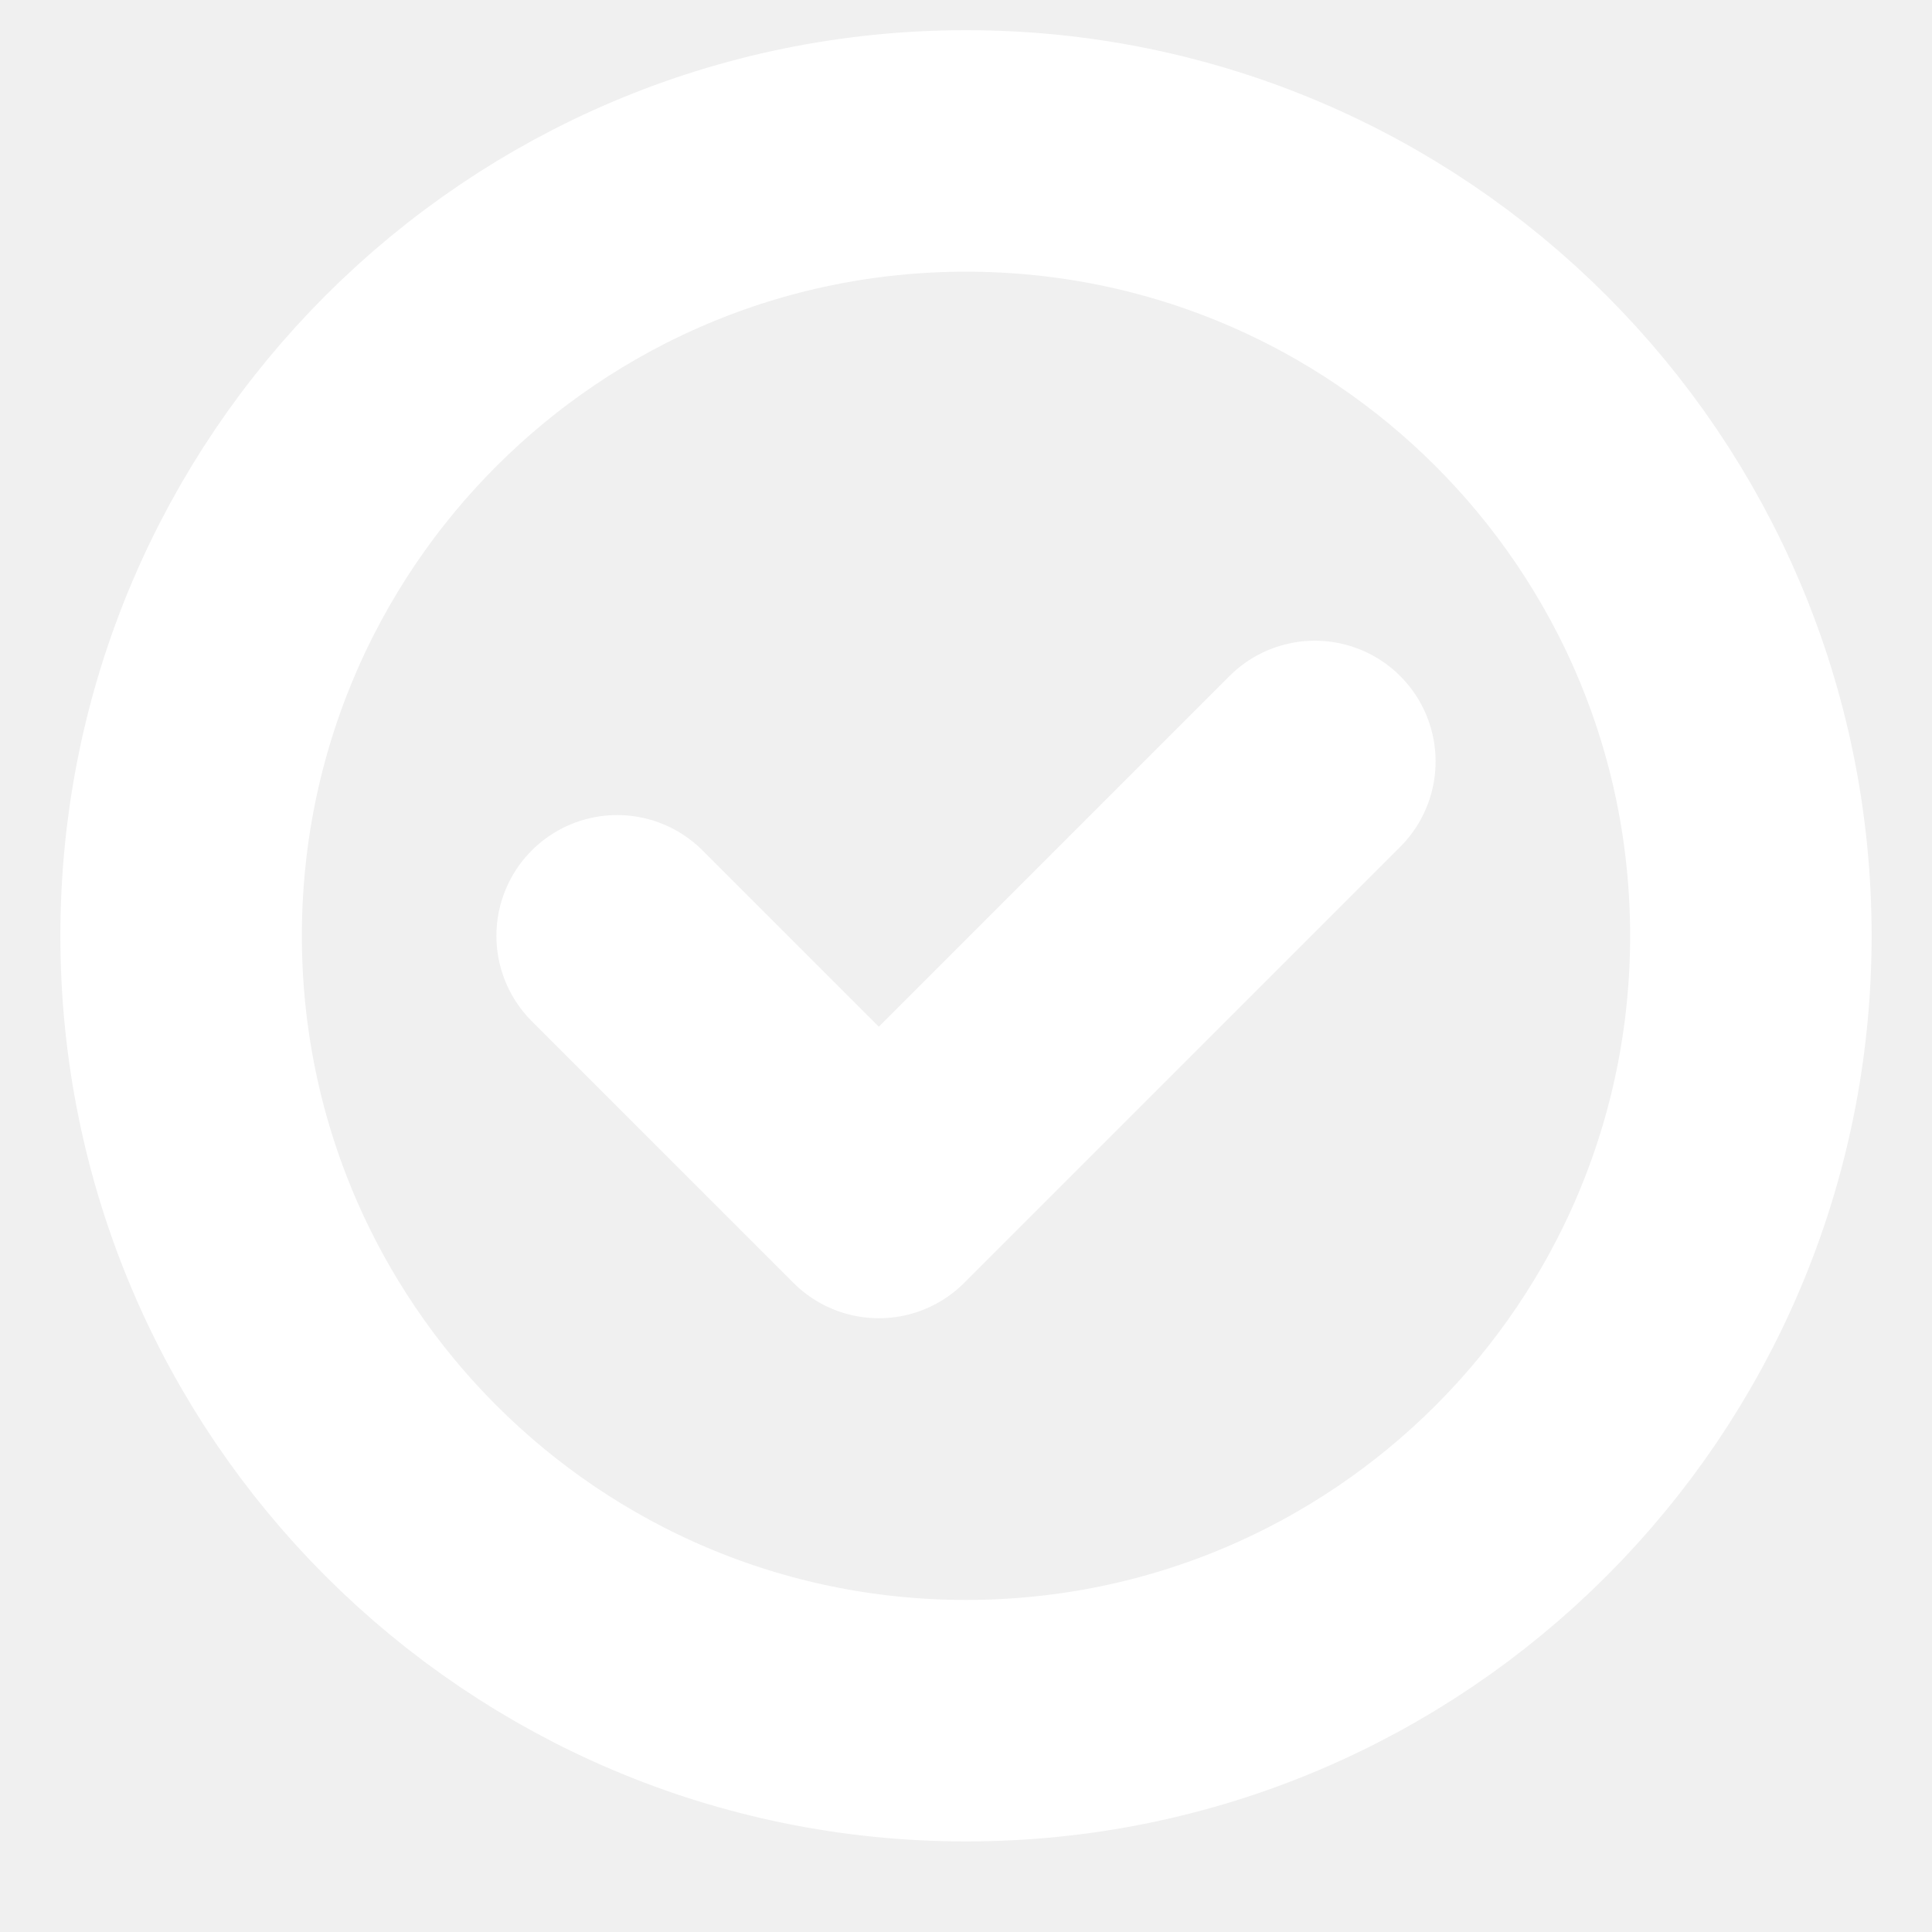
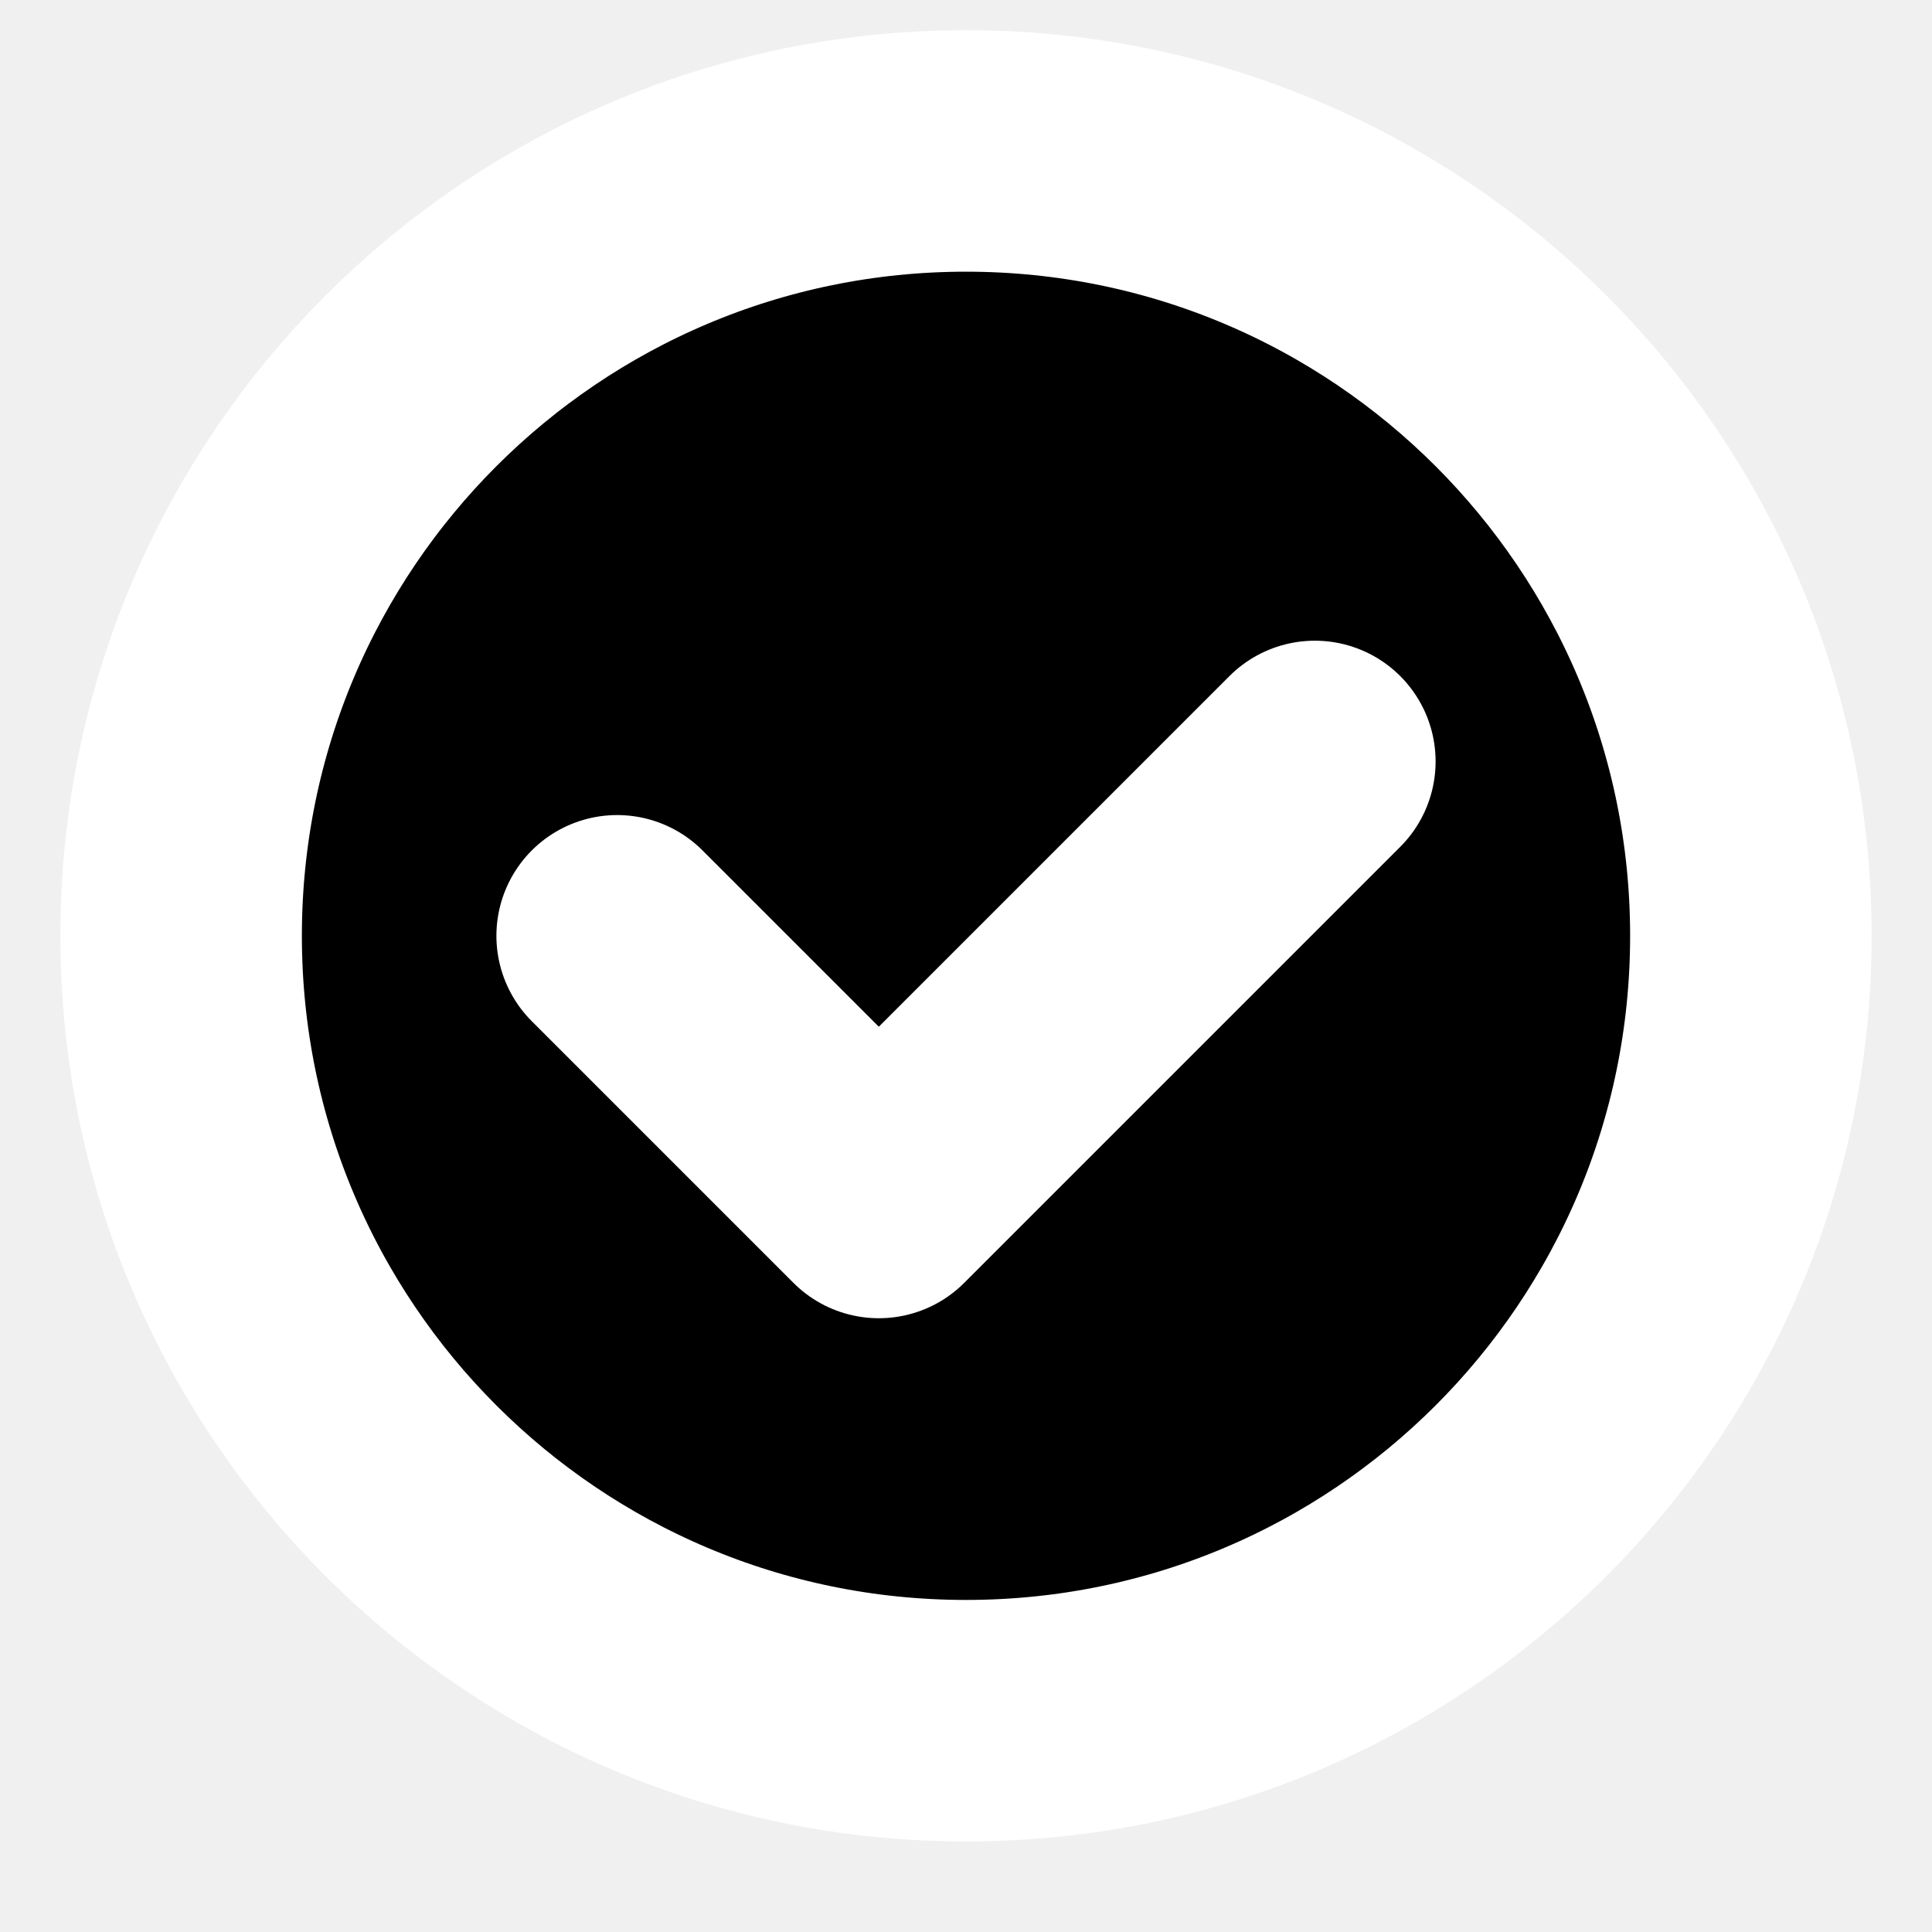
- <svg xmlns="http://www.w3.org/2000/svg" width="16" height="16" viewBox="0 0 16 16" fill="none">
+ <svg xmlns="http://www.w3.org/2000/svg" width="16" height="16" viewBox="0 0 16 16" fill="black">
  <path d="M1.5 7.75C1.5 4.16 4.41 1.25 8 1.25C11.59 1.25 14.5 4.16 14.5 7.75C14.5 11.34 11.59 14.25 8 14.25C4.41 14.25 1.5 11.34 1.5 7.75Z" stroke="white" stroke-width="2" stroke-linecap="round" stroke-linejoin="round" />
  <path d="M5.111 7.75L7.278 9.917L10.889 6.306" stroke="white" stroke-width="2" stroke-linecap="round" stroke-linejoin="round" />
</svg>
